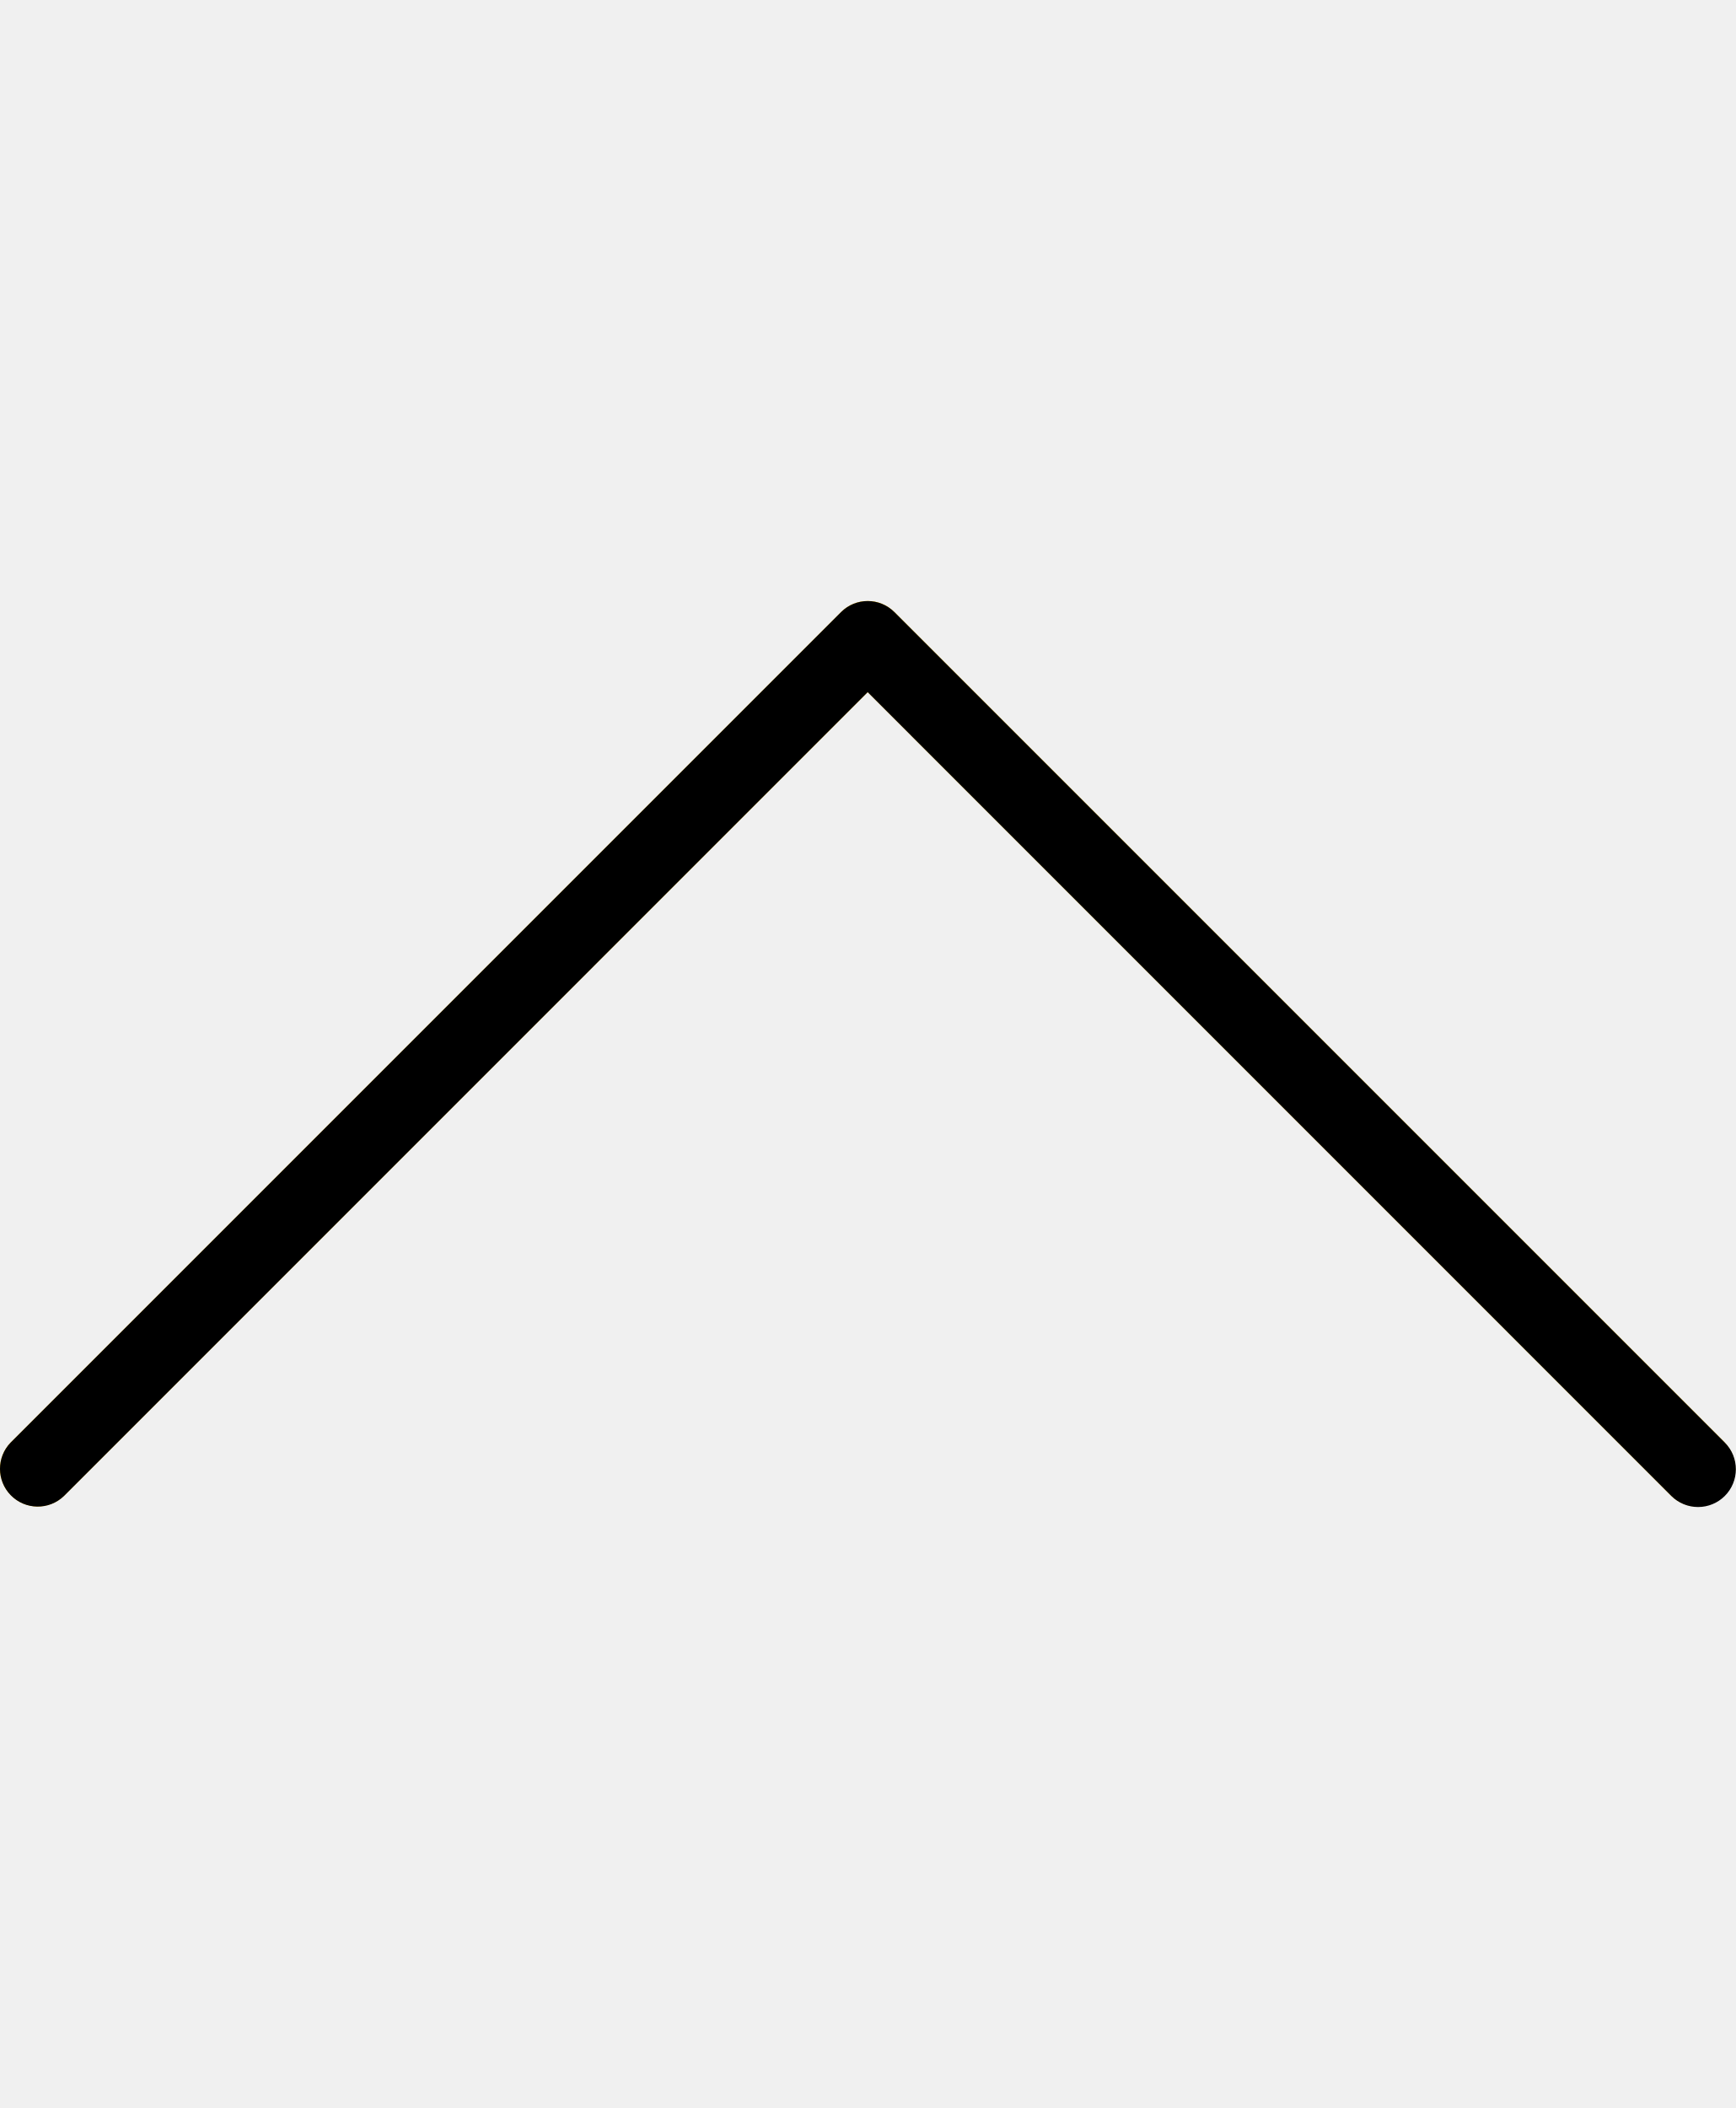
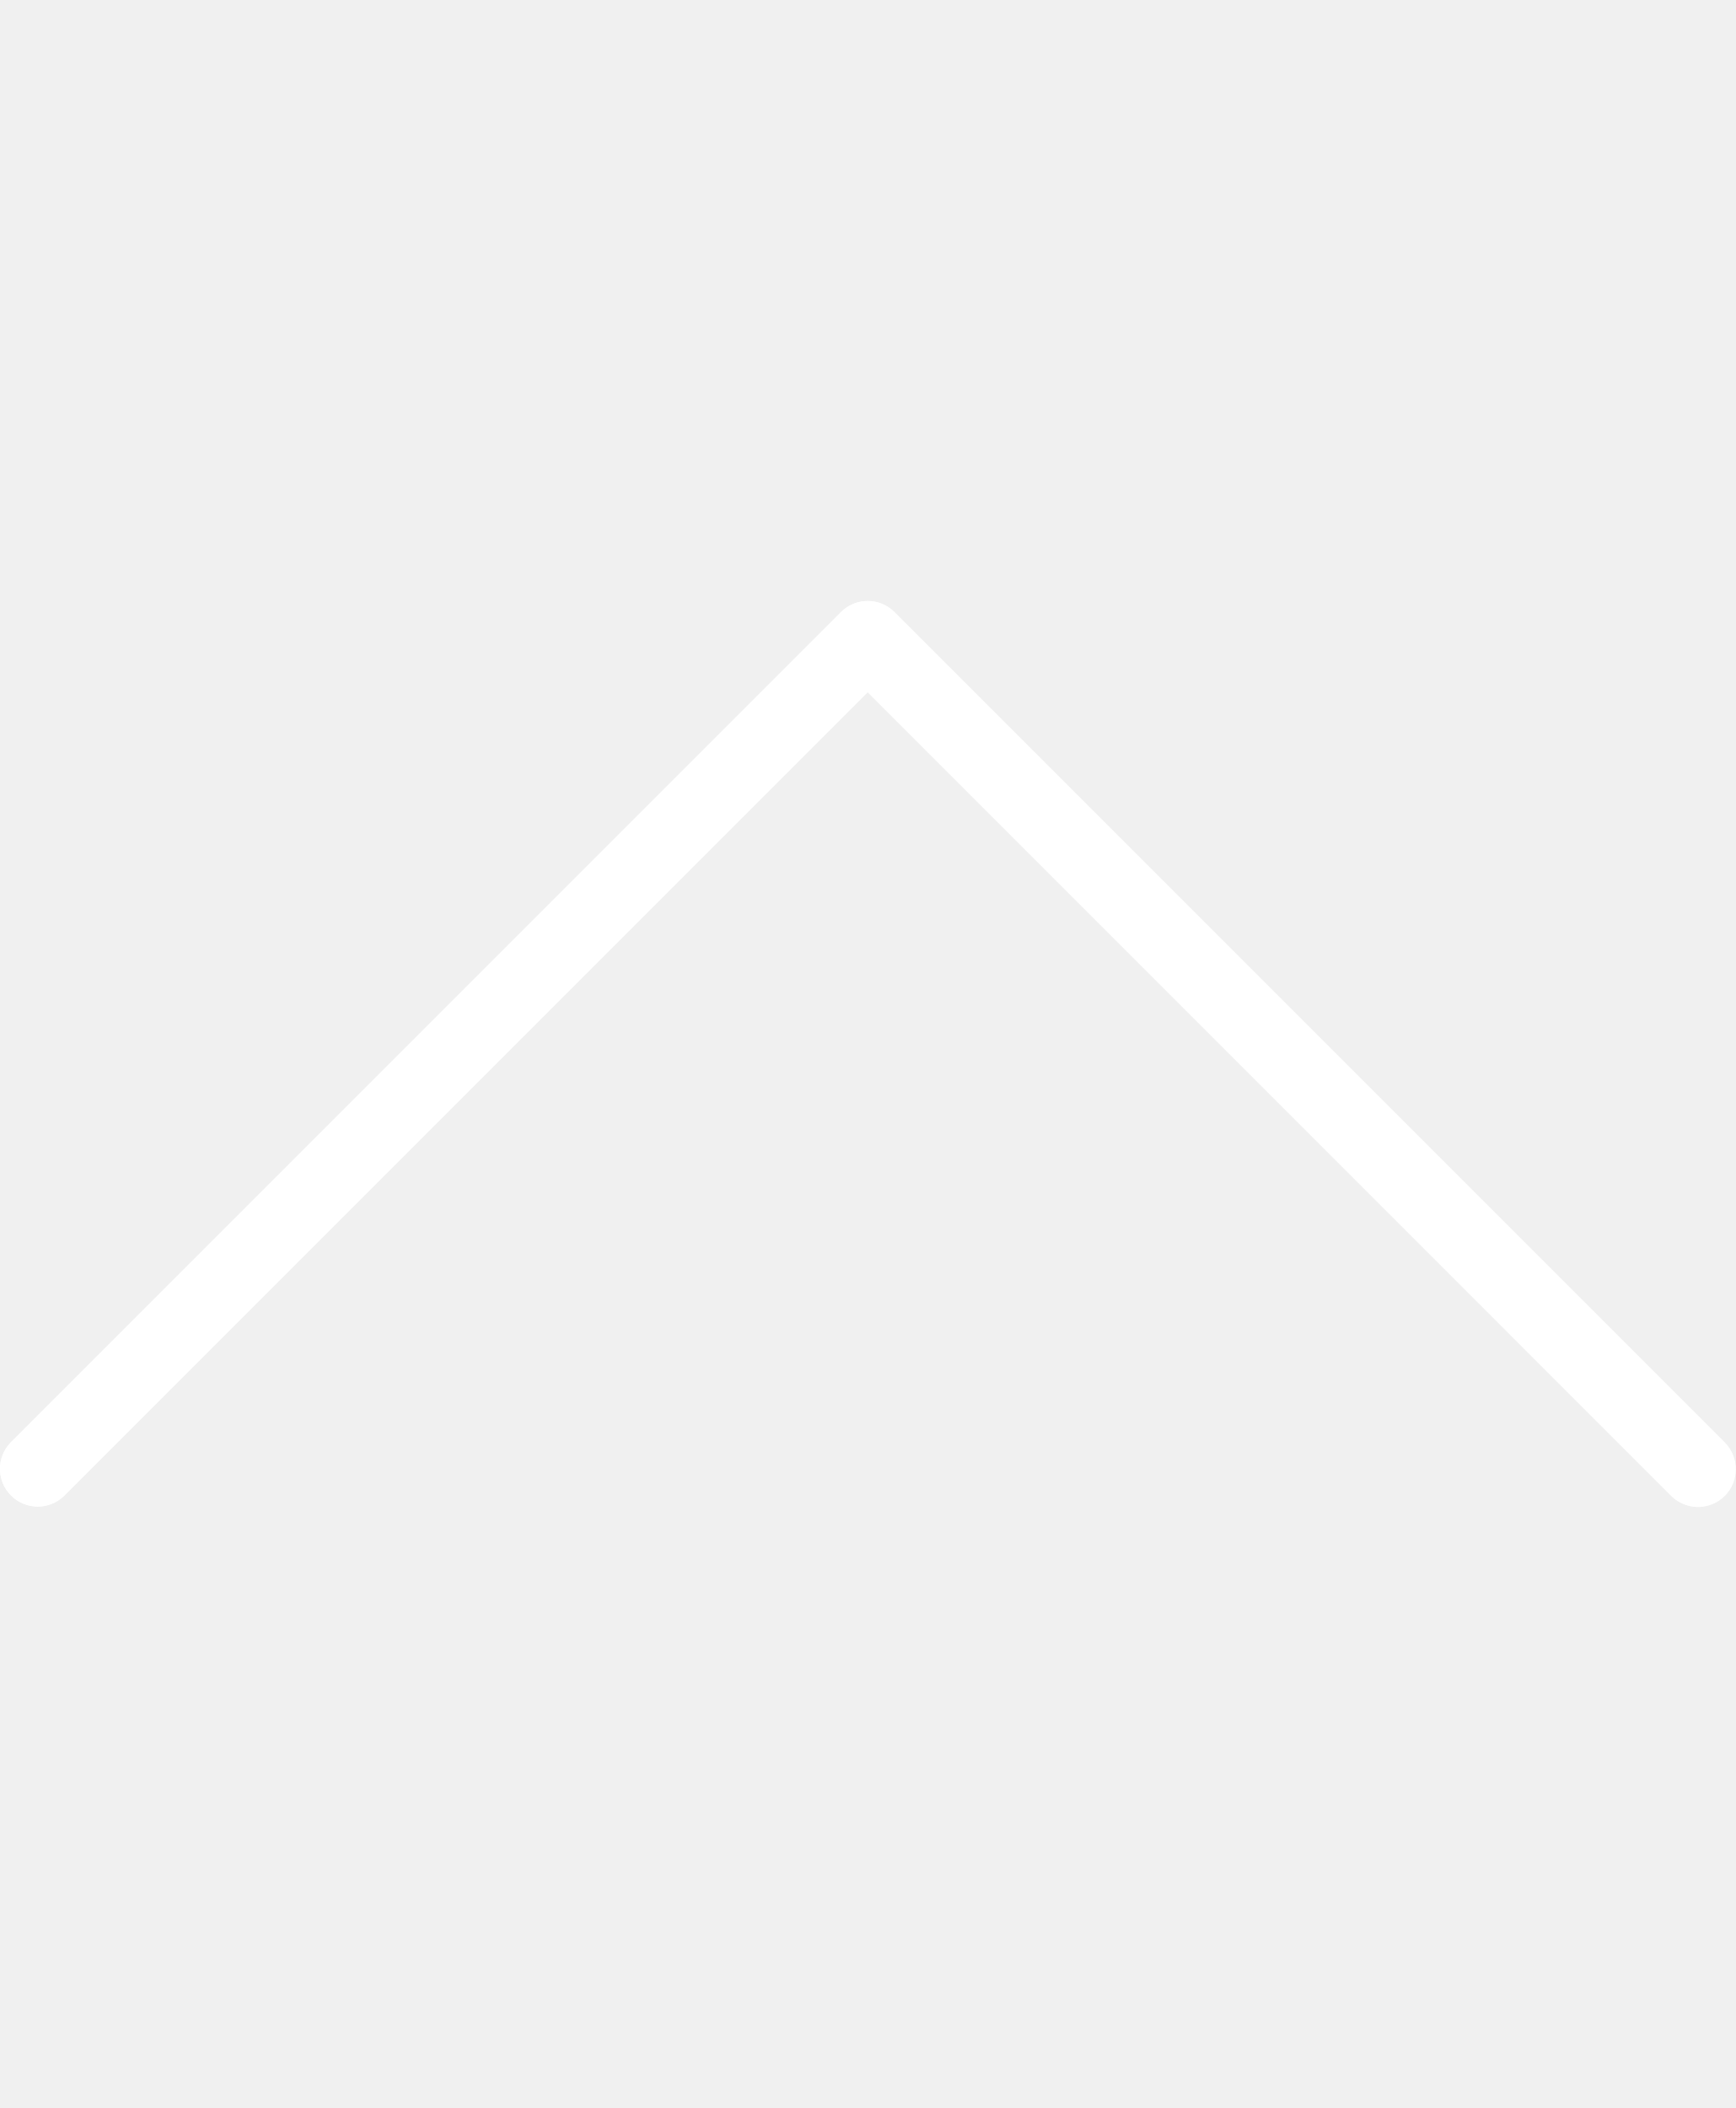
<svg xmlns="http://www.w3.org/2000/svg" width="14" height="17" version="1.1" id="Capa_1" x="0px" y="0px" viewBox="0 0 490.523 490.523" style="enable-background:new 0 0 490.523 490.523;" xml:space="preserve">
-   <path style="fill:#FFC107;" d="M487.411,355.047L252.744,120.38c-4.165-4.164-10.917-4.164-15.083,0L2.994,355.047  c-4.093,4.237-3.976,10.99,0.262,15.083c4.134,3.993,10.687,3.993,14.821,0l227.115-227.115l227.115,227.136  c4.237,4.093,10.99,3.976,15.083-0.261c3.993-4.134,3.993-10.688,0-14.821L487.411,355.047z" />
-   <path d="M479.859,373.266c-2.831,0.005-5.548-1.115-7.552-3.115L245.192,143.015L18.077,370.151  c-4.237,4.093-10.99,3.976-15.083-0.262c-3.993-4.134-3.993-10.687,0-14.821l234.667-234.667c4.165-4.164,10.917-4.164,15.083,0  l234.667,234.667c4.159,4.172,4.148,10.926-0.024,15.085C485.388,372.146,482.681,373.265,479.859,373.266z" />
+   <path style="fill:#fff;" d="M487.411,355.047L252.744,120.38c-4.165-4.164-10.917-4.164-15.083,0L2.994,355.047  c-4.093,4.237-3.976,10.99,0.262,15.083c4.134,3.993,10.687,3.993,14.821,0l227.115-227.115l227.115,227.136  c4.237,4.093,10.99,3.976,15.083-0.261c3.993-4.134,3.993-10.688,0-14.821L487.411,355.047z" />
+   <path style="fill:#fff;" d="M479.859,373.266c-2.831,0.005-5.548-1.115-7.552-3.115L245.192,143.015L18.077,370.151  c-4.237,4.093-10.99,3.976-15.083-0.262c-3.993-4.134-3.993-10.687,0-14.821l234.667-234.667c4.165-4.164,10.917-4.164,15.083,0  l234.667,234.667c4.159,4.172,4.148,10.926-0.024,15.085C485.388,372.146,482.681,373.265,479.859,373.266z" />
  <g>
</g>
  <g>
</g>
  <g>
</g>
  <g>
</g>
  <g>
</g>
  <g>
</g>
  <g>
</g>
  <g>
</g>
  <g>
</g>
  <g>
</g>
  <g>
</g>
  <g>
</g>
  <g>
</g>
  <g>
</g>
  <g>
</g>
</svg>
